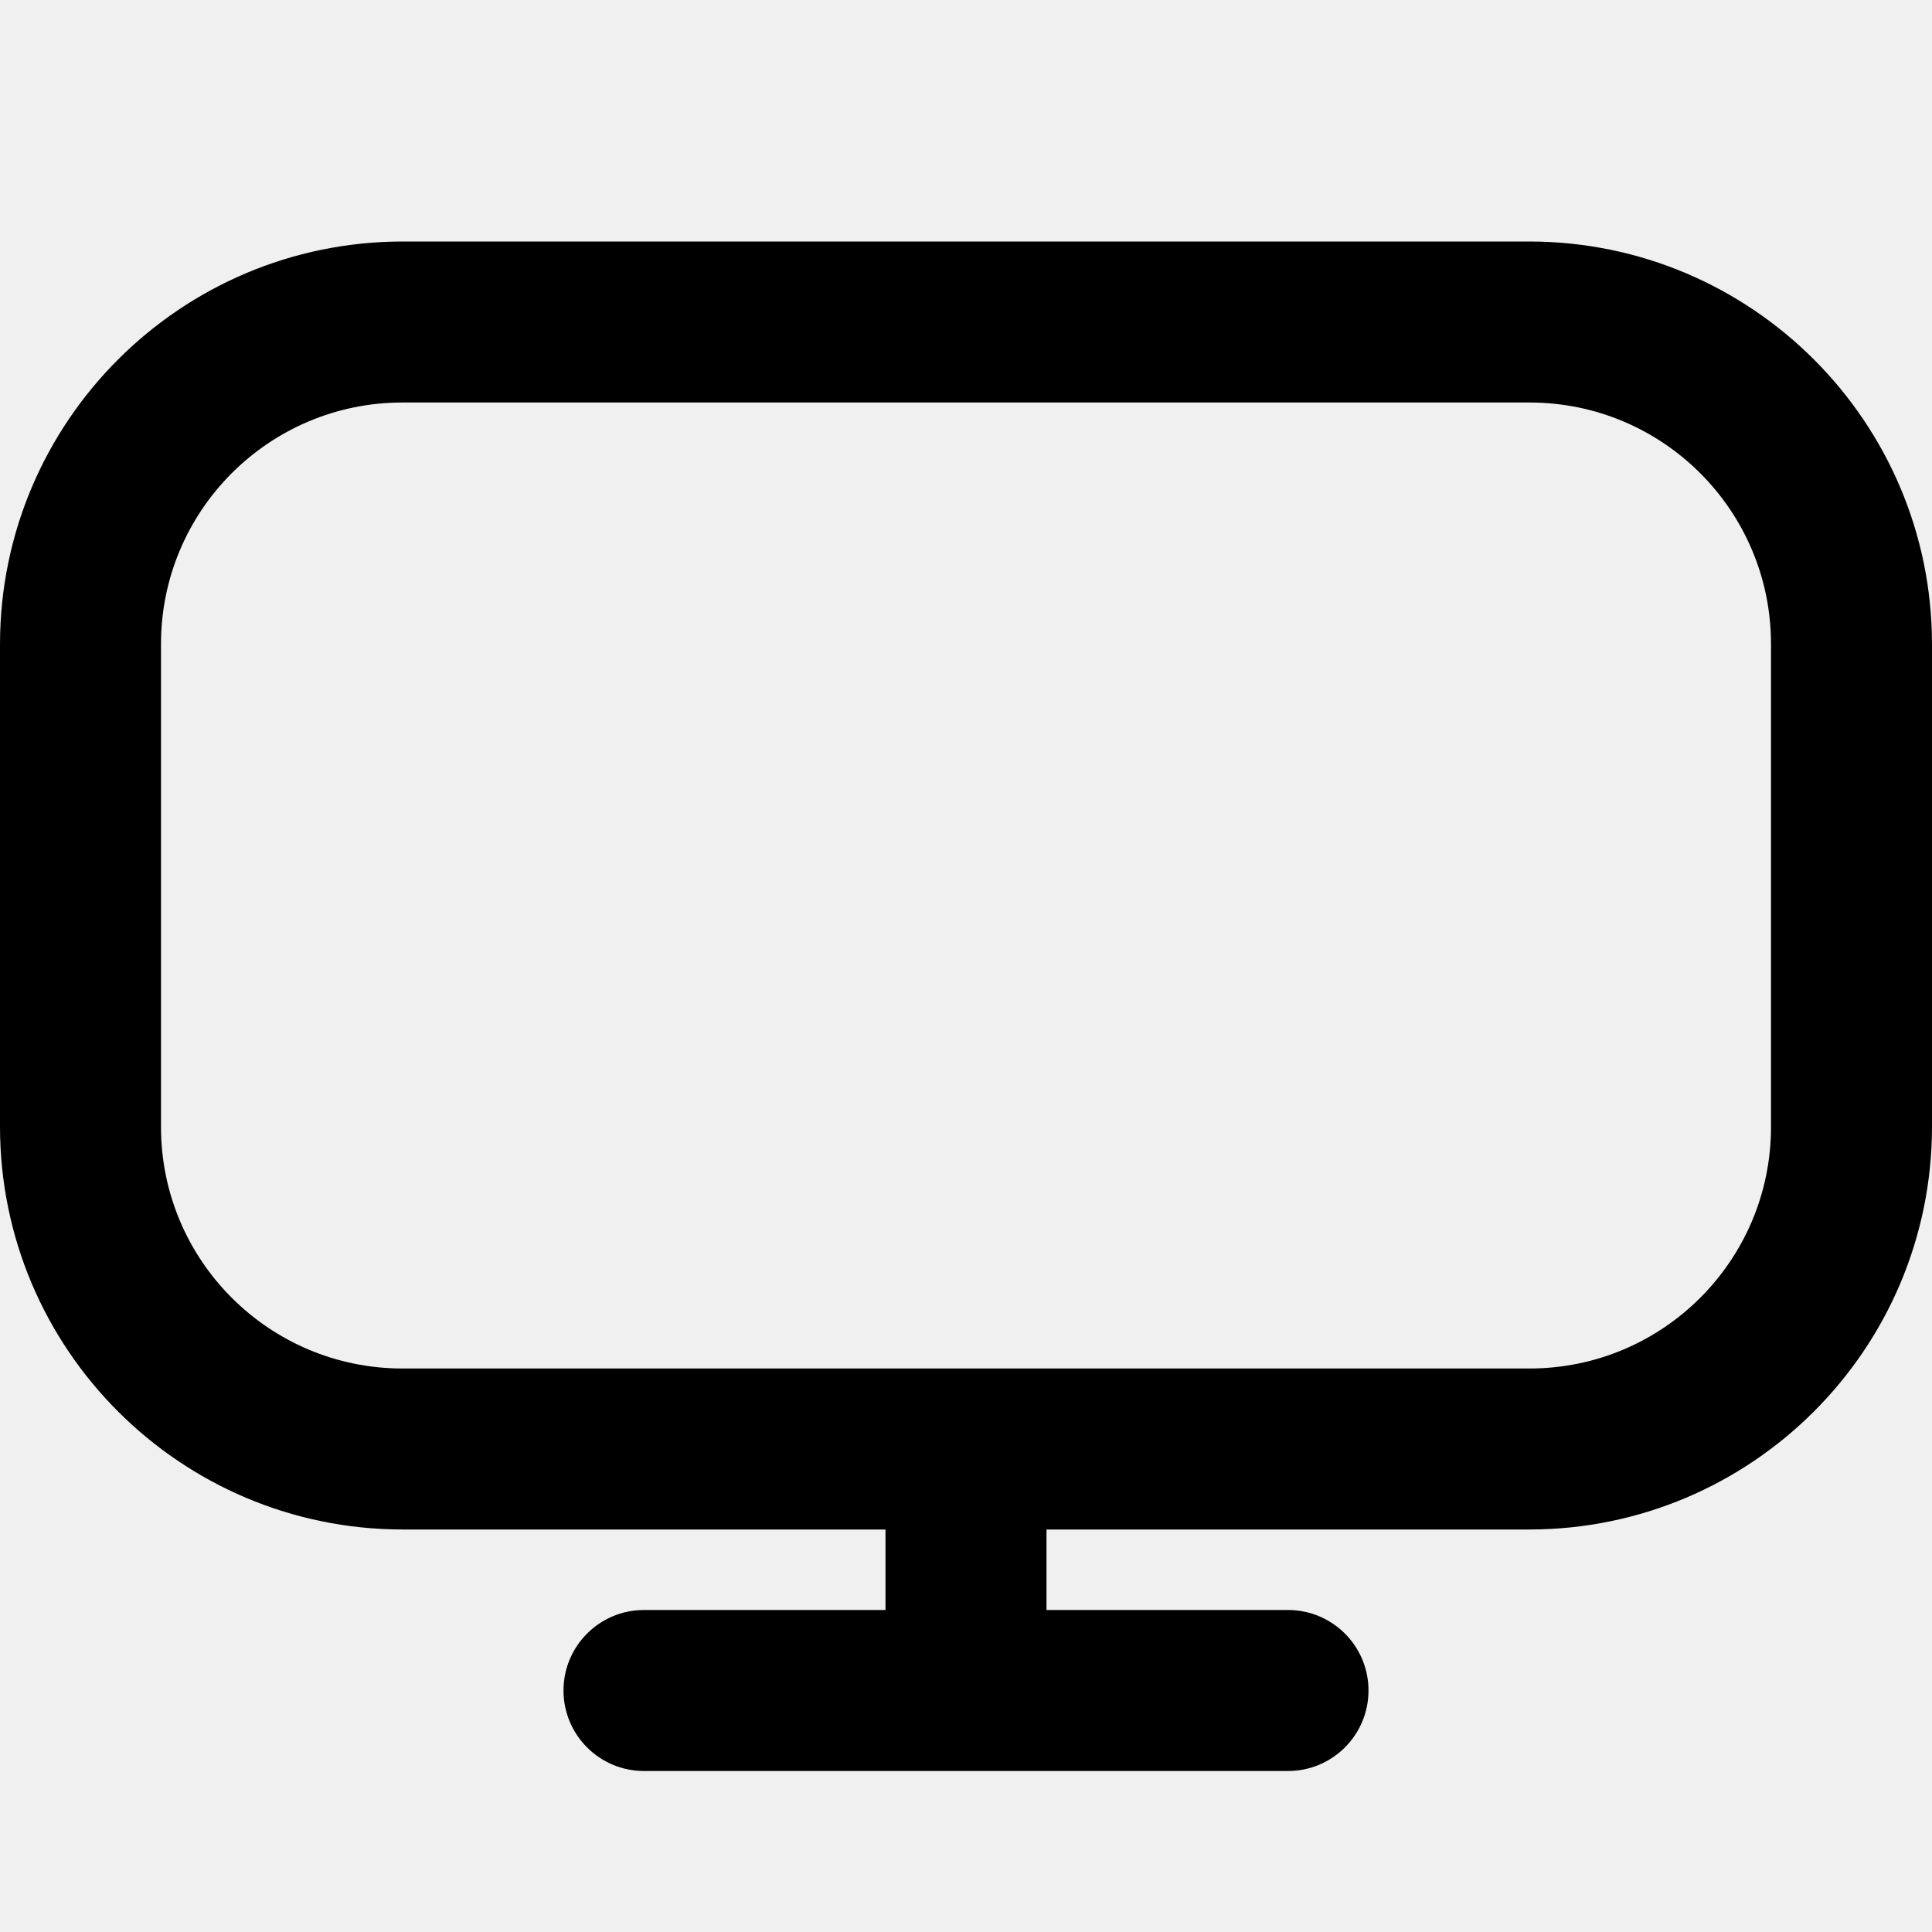
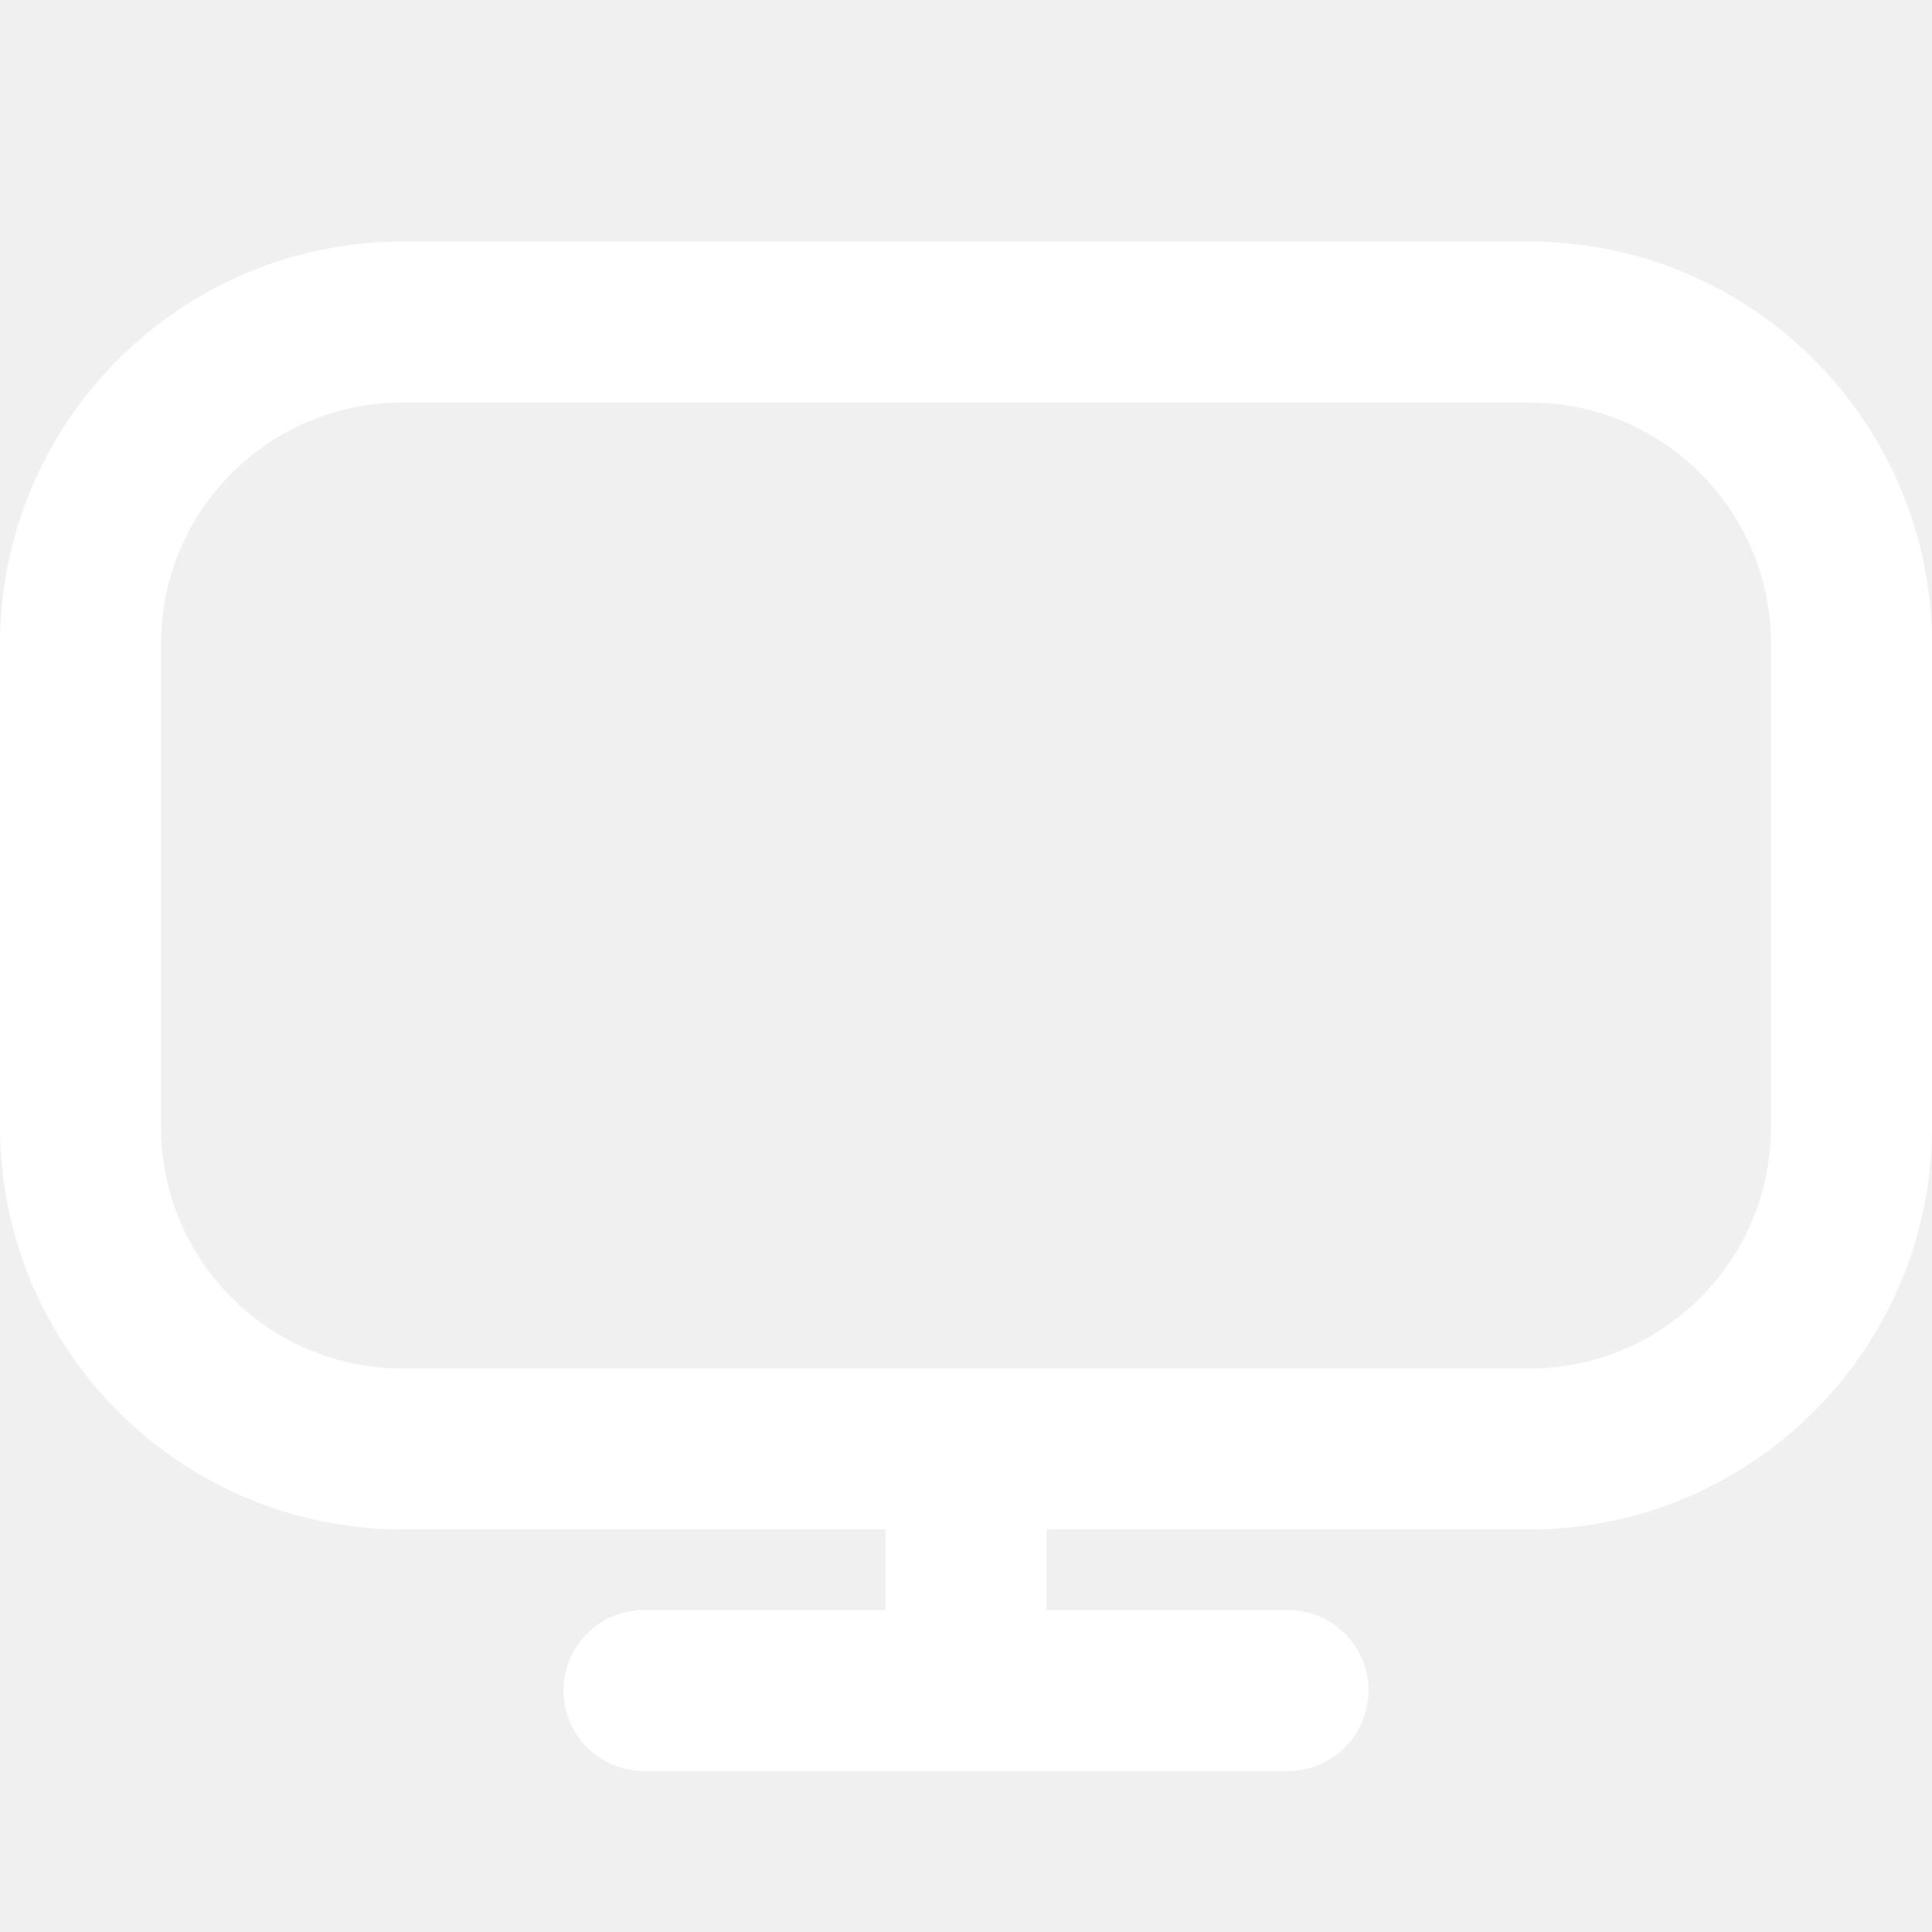
<svg xmlns="http://www.w3.org/2000/svg" id="Outline" viewBox="0 0 24 24" width="512" height="512">
-   <path d="M19,3H5A5.006,5.006,0,0,0,0,8v6a5.006,5.006,0,0,0,5,5h6v1H8a1,1,0,0,0,0,2h8a1,1,0,0,0,0-2H13V19h6a5.006,5.006,0,0,0,5-5V8A5.006,5.006,0,0,0,19,3Zm3,11a3,3,0,0,1-3,3H5a3,3,0,0,1-3-3V8A3,3,0,0,1,5,5H19a3,3,0,0,1,3,3Z" />
+   <path d="M19,3H5A5.006,5.006,0,0,0,0,8v6a5.006,5.006,0,0,0,5,5h6v1H8a1,1,0,0,0,0,2h8a1,1,0,0,0,0-2H13V19h6a5.006,5.006,0,0,0,5-5V8A5.006,5.006,0,0,0,19,3Zm3,11a3,3,0,0,1-3,3H5a3,3,0,0,1-3-3V8A3,3,0,0,1,5,5H19a3,3,0,0,1,3,3Z" fill="white" />
</svg>
